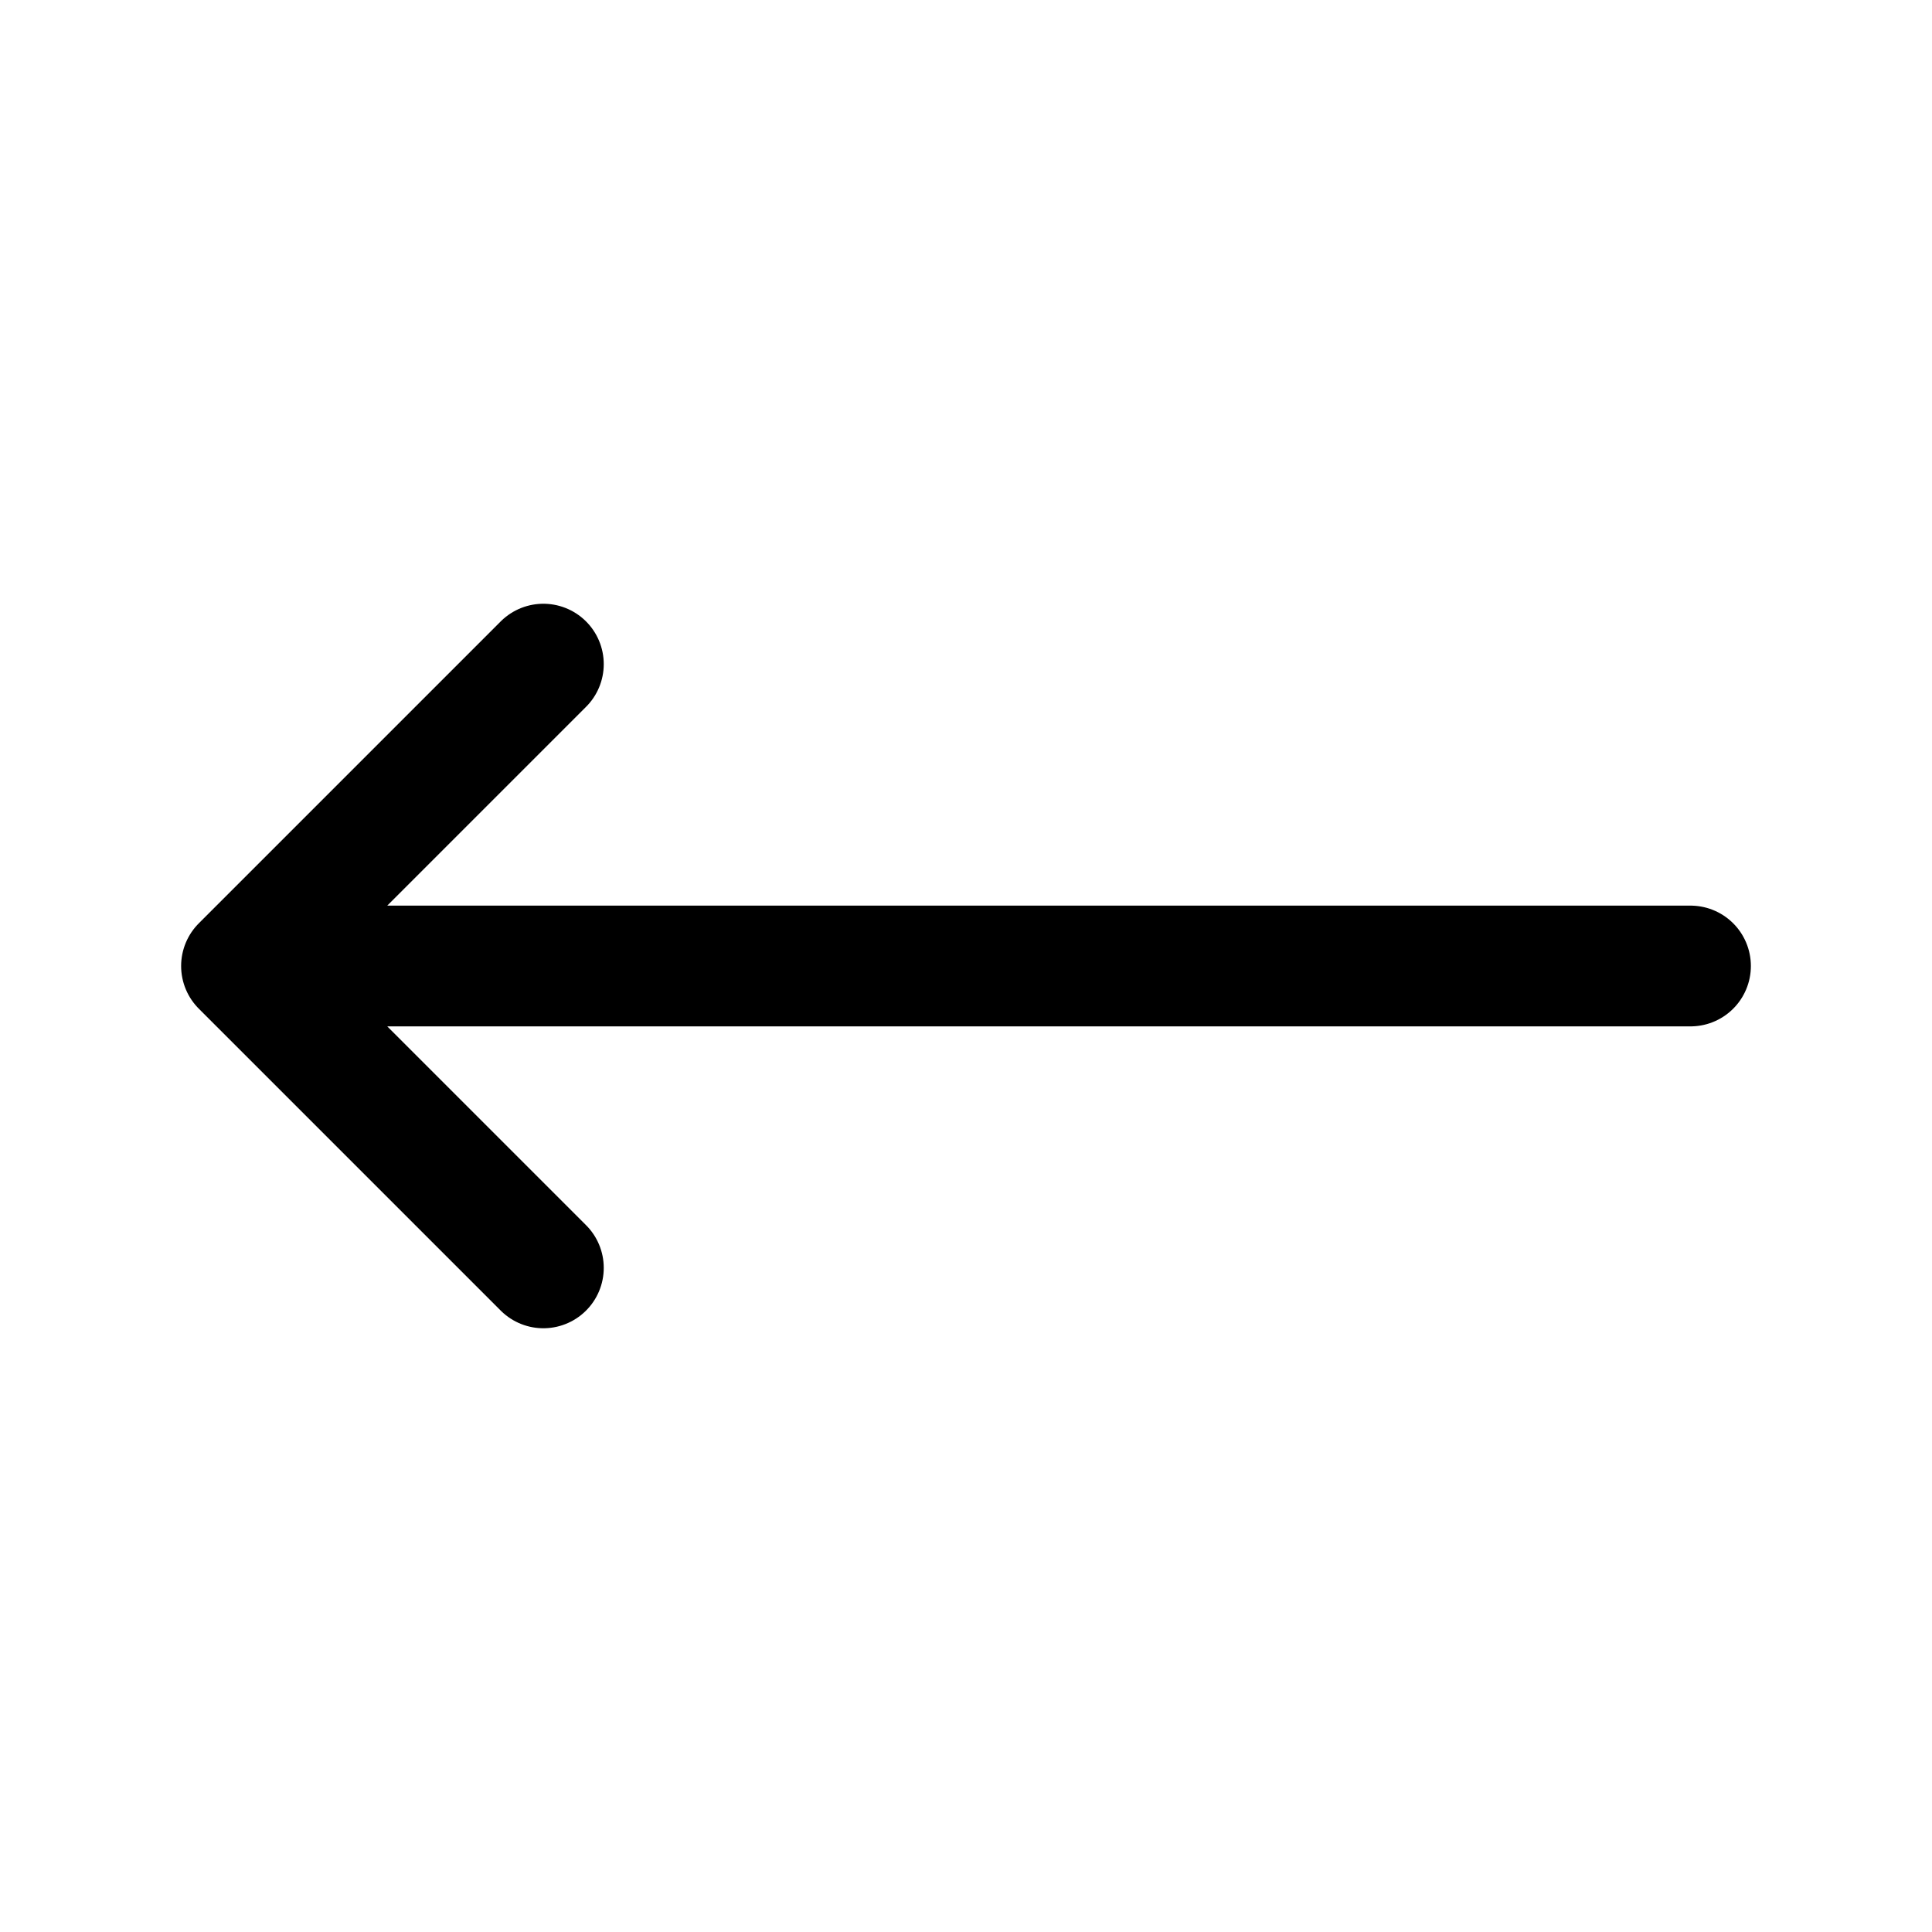
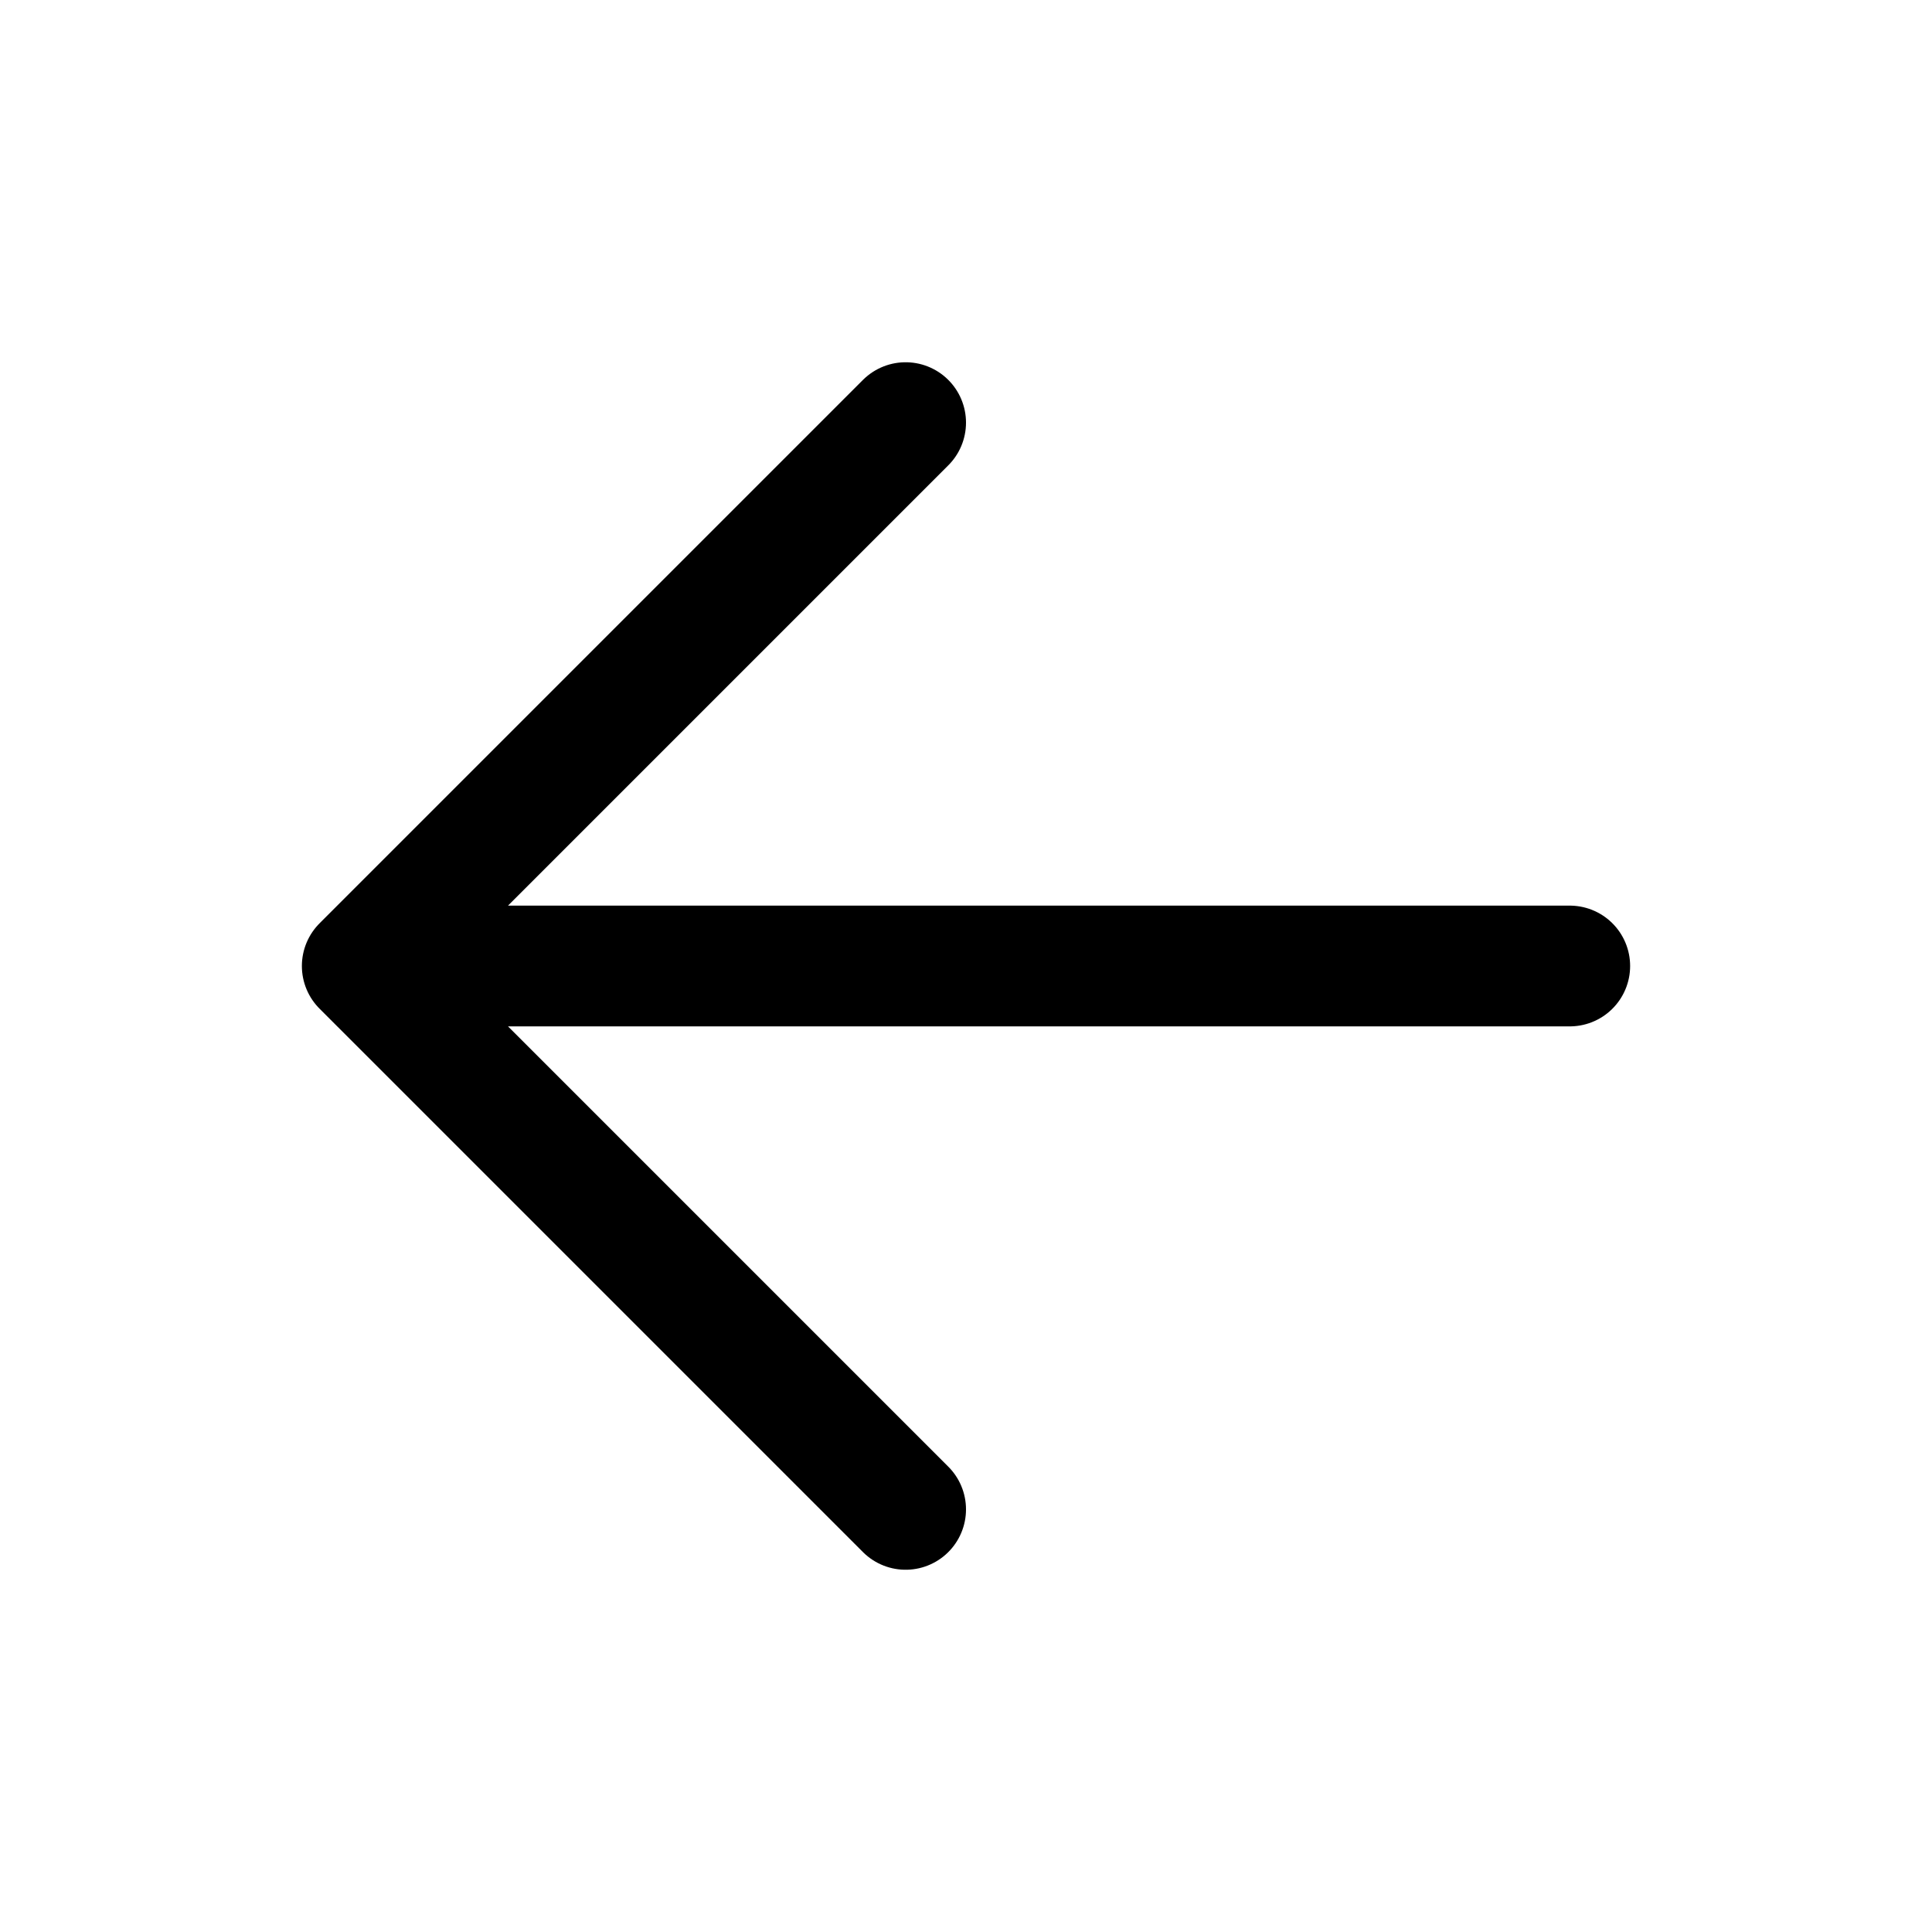
<svg xmlns="http://www.w3.org/2000/svg" fill="none" viewBox="0 0 24 24" stroke-width="1.5" stroke="currentColor" class="w-6 h-6">
-   <path stroke-linecap="round" stroke-linejoin="round" d="M6.75 15.75L3 12m0 0l3.75-3.75M3 12h18" />
+   <path stroke-linecap="round" stroke-linejoin="round" d="M19.5 12h-15m0 0l6.75 6.75M4.5 12l6.75-6.75" />
</svg>
